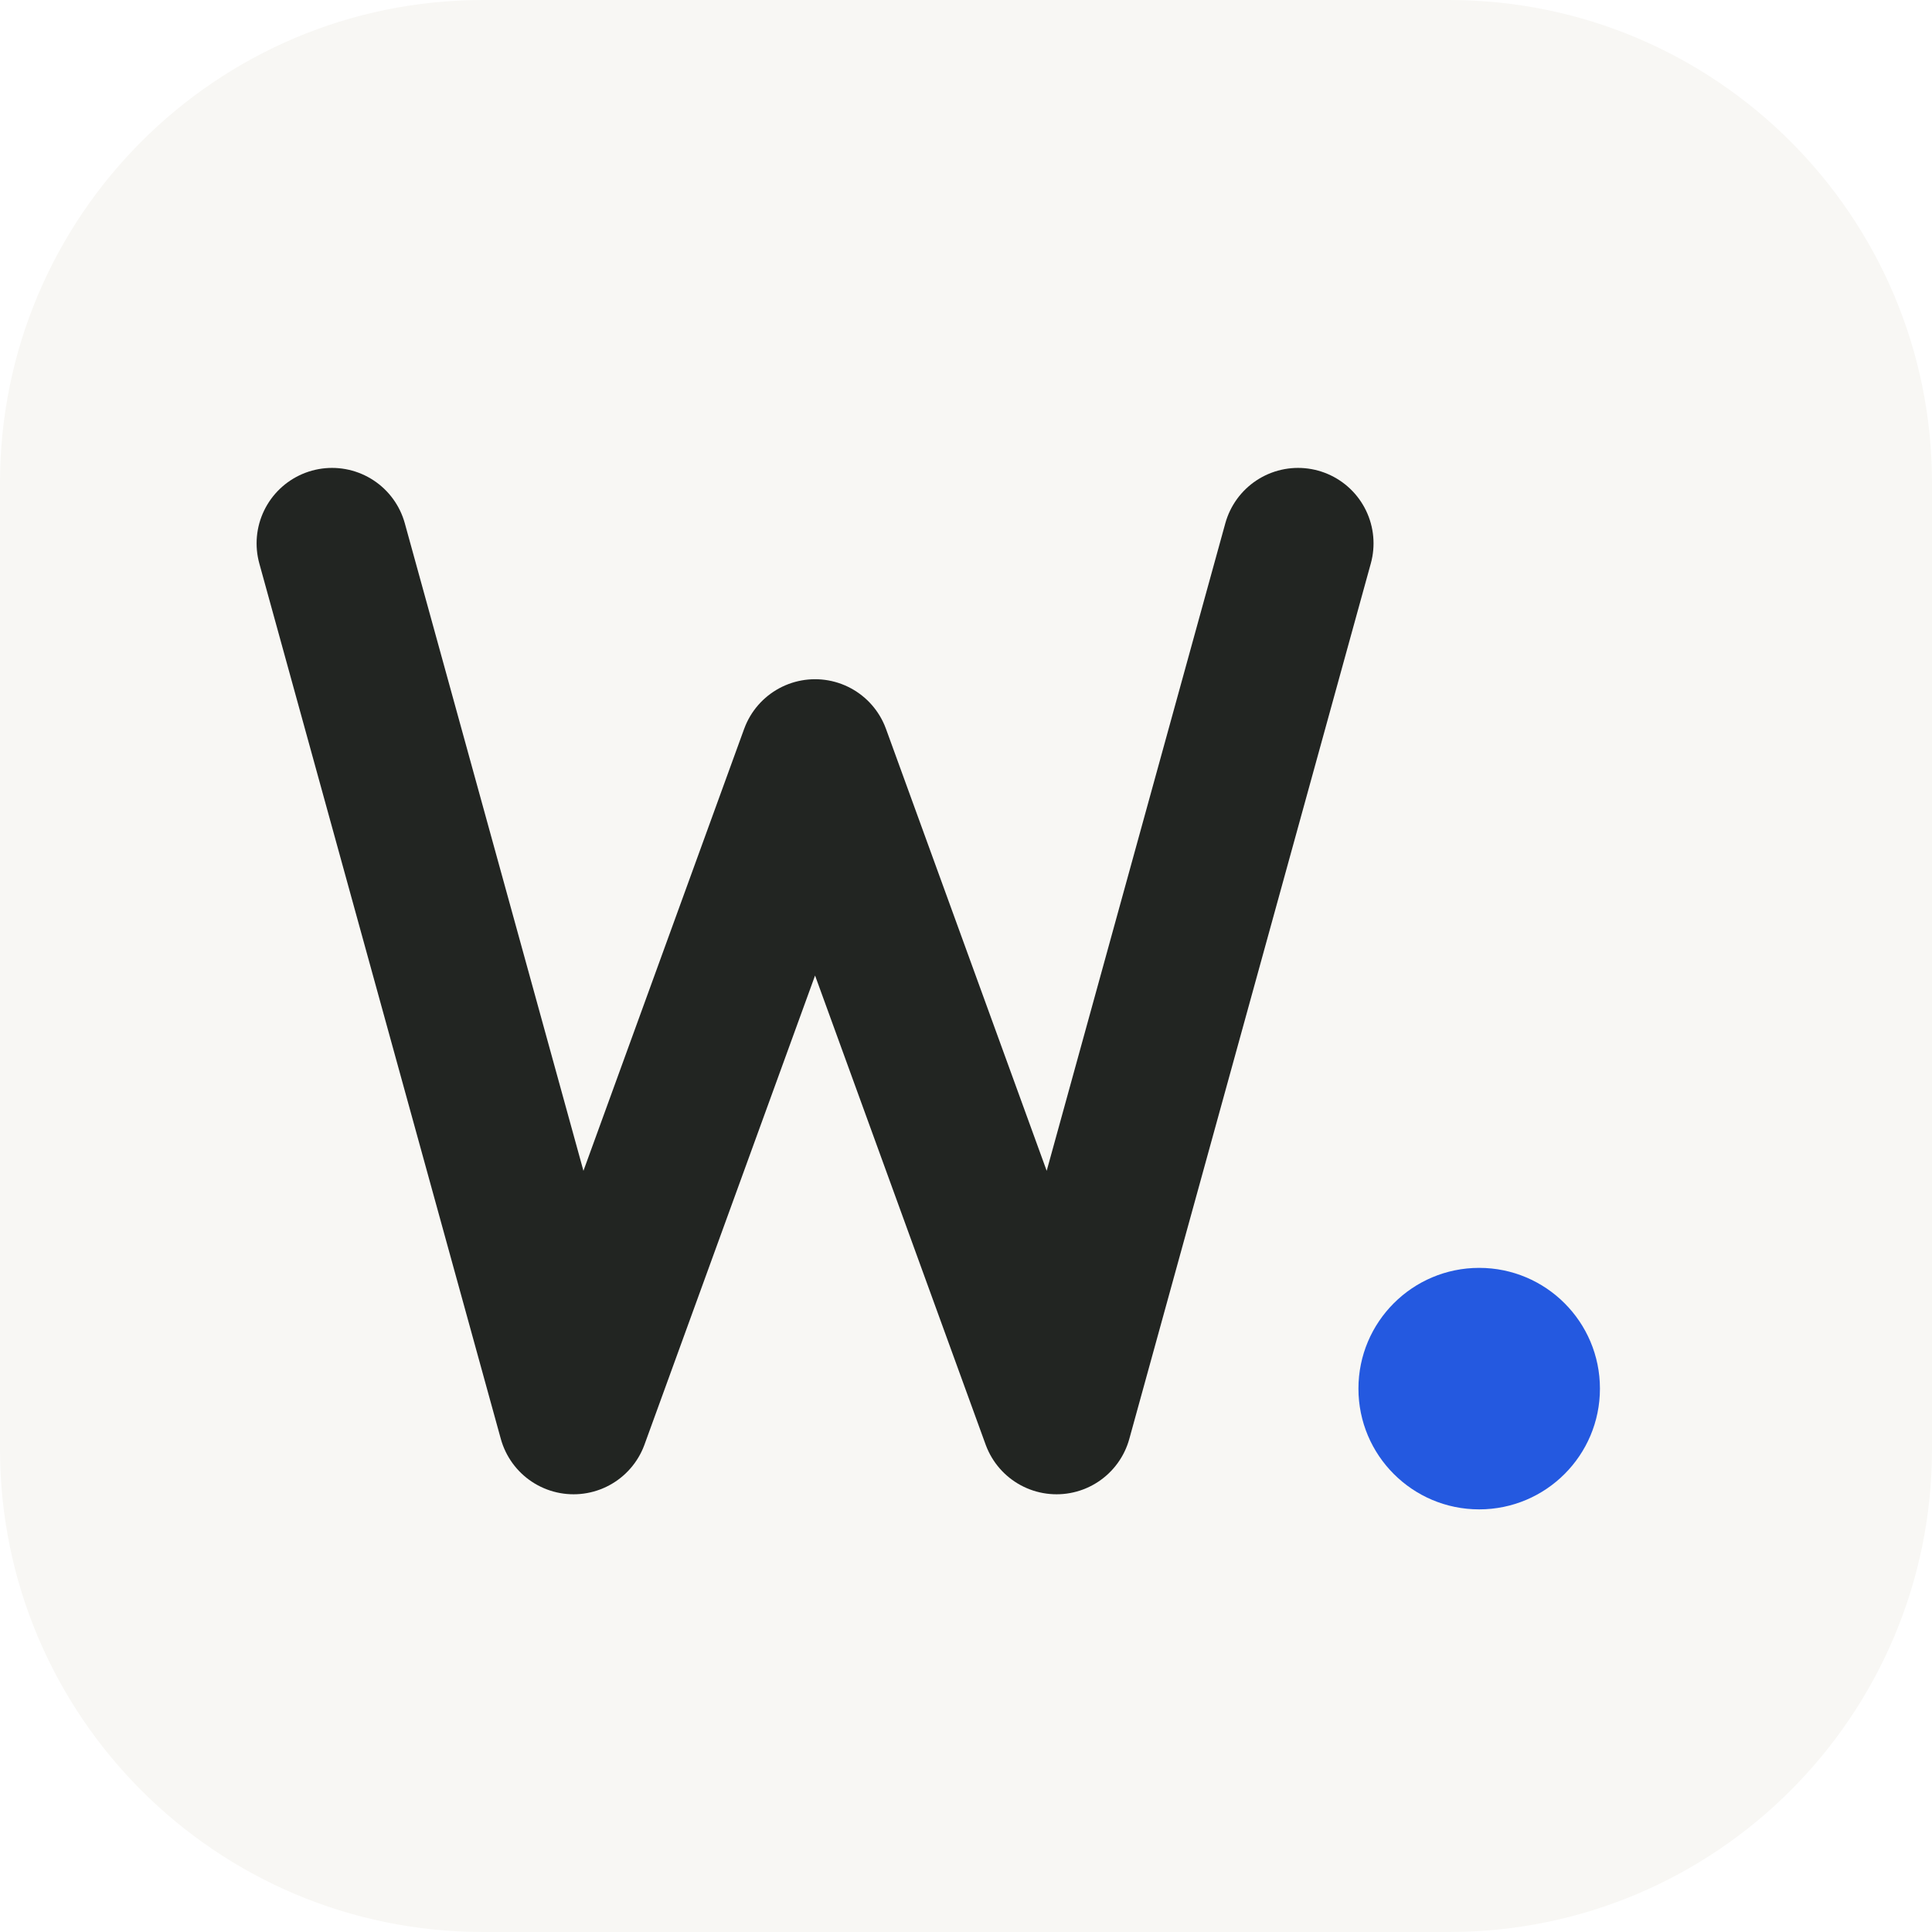
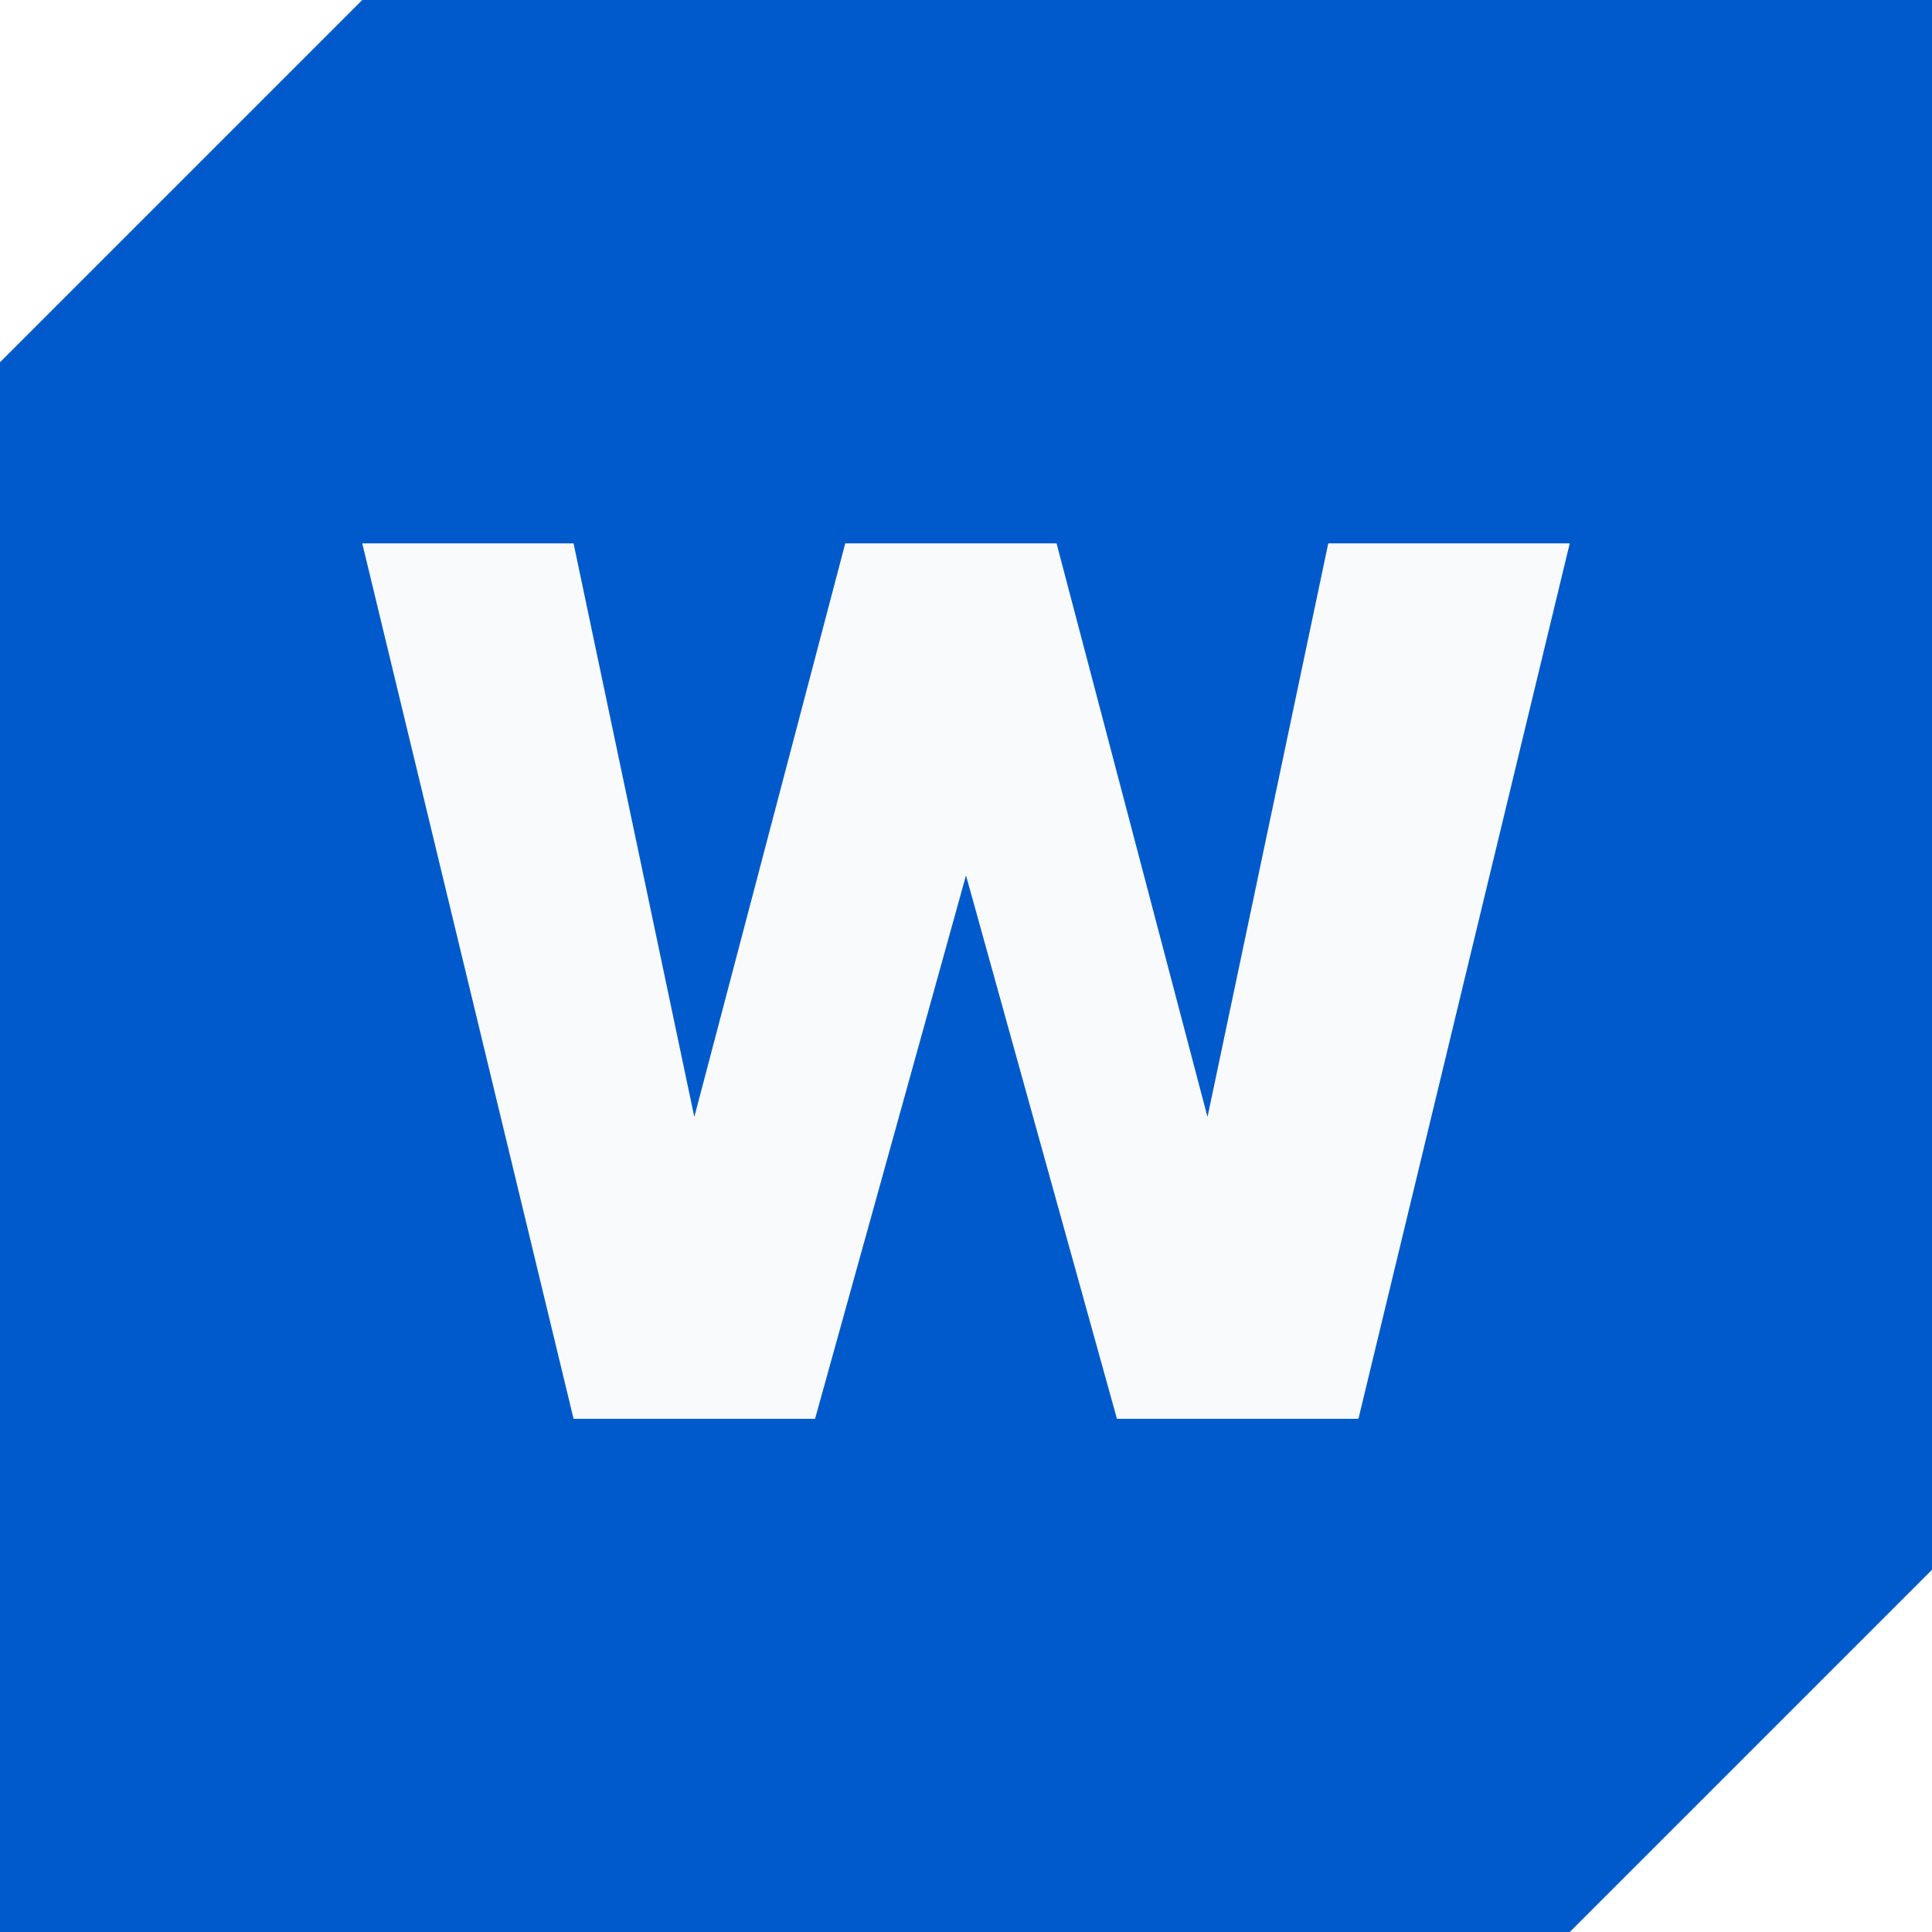
<svg xmlns="http://www.w3.org/2000/svg" viewBox="0 0 64 64">
-   <rect width="64" height="64" rx="16" fill="#f8f7f4" />
-   <path d="m11 18 8 29 8-22 8 22 8-29" fill="none" stroke="#222522" stroke-width="5" stroke-linecap="round" stroke-linejoin="round" />
-   <circle cx="49" cy="46" r="4" fill="#2459e0" />
+   <path fill="#005acb" d="M12 0h52v52L52 64H0V12z" />
+   <path d="m12 18 7 29h8l5-18 5 18h8l7-29h-8l-4 19-5-19h-7l-5 19-4-19z" fill="#f8fafc" />
</svg>
